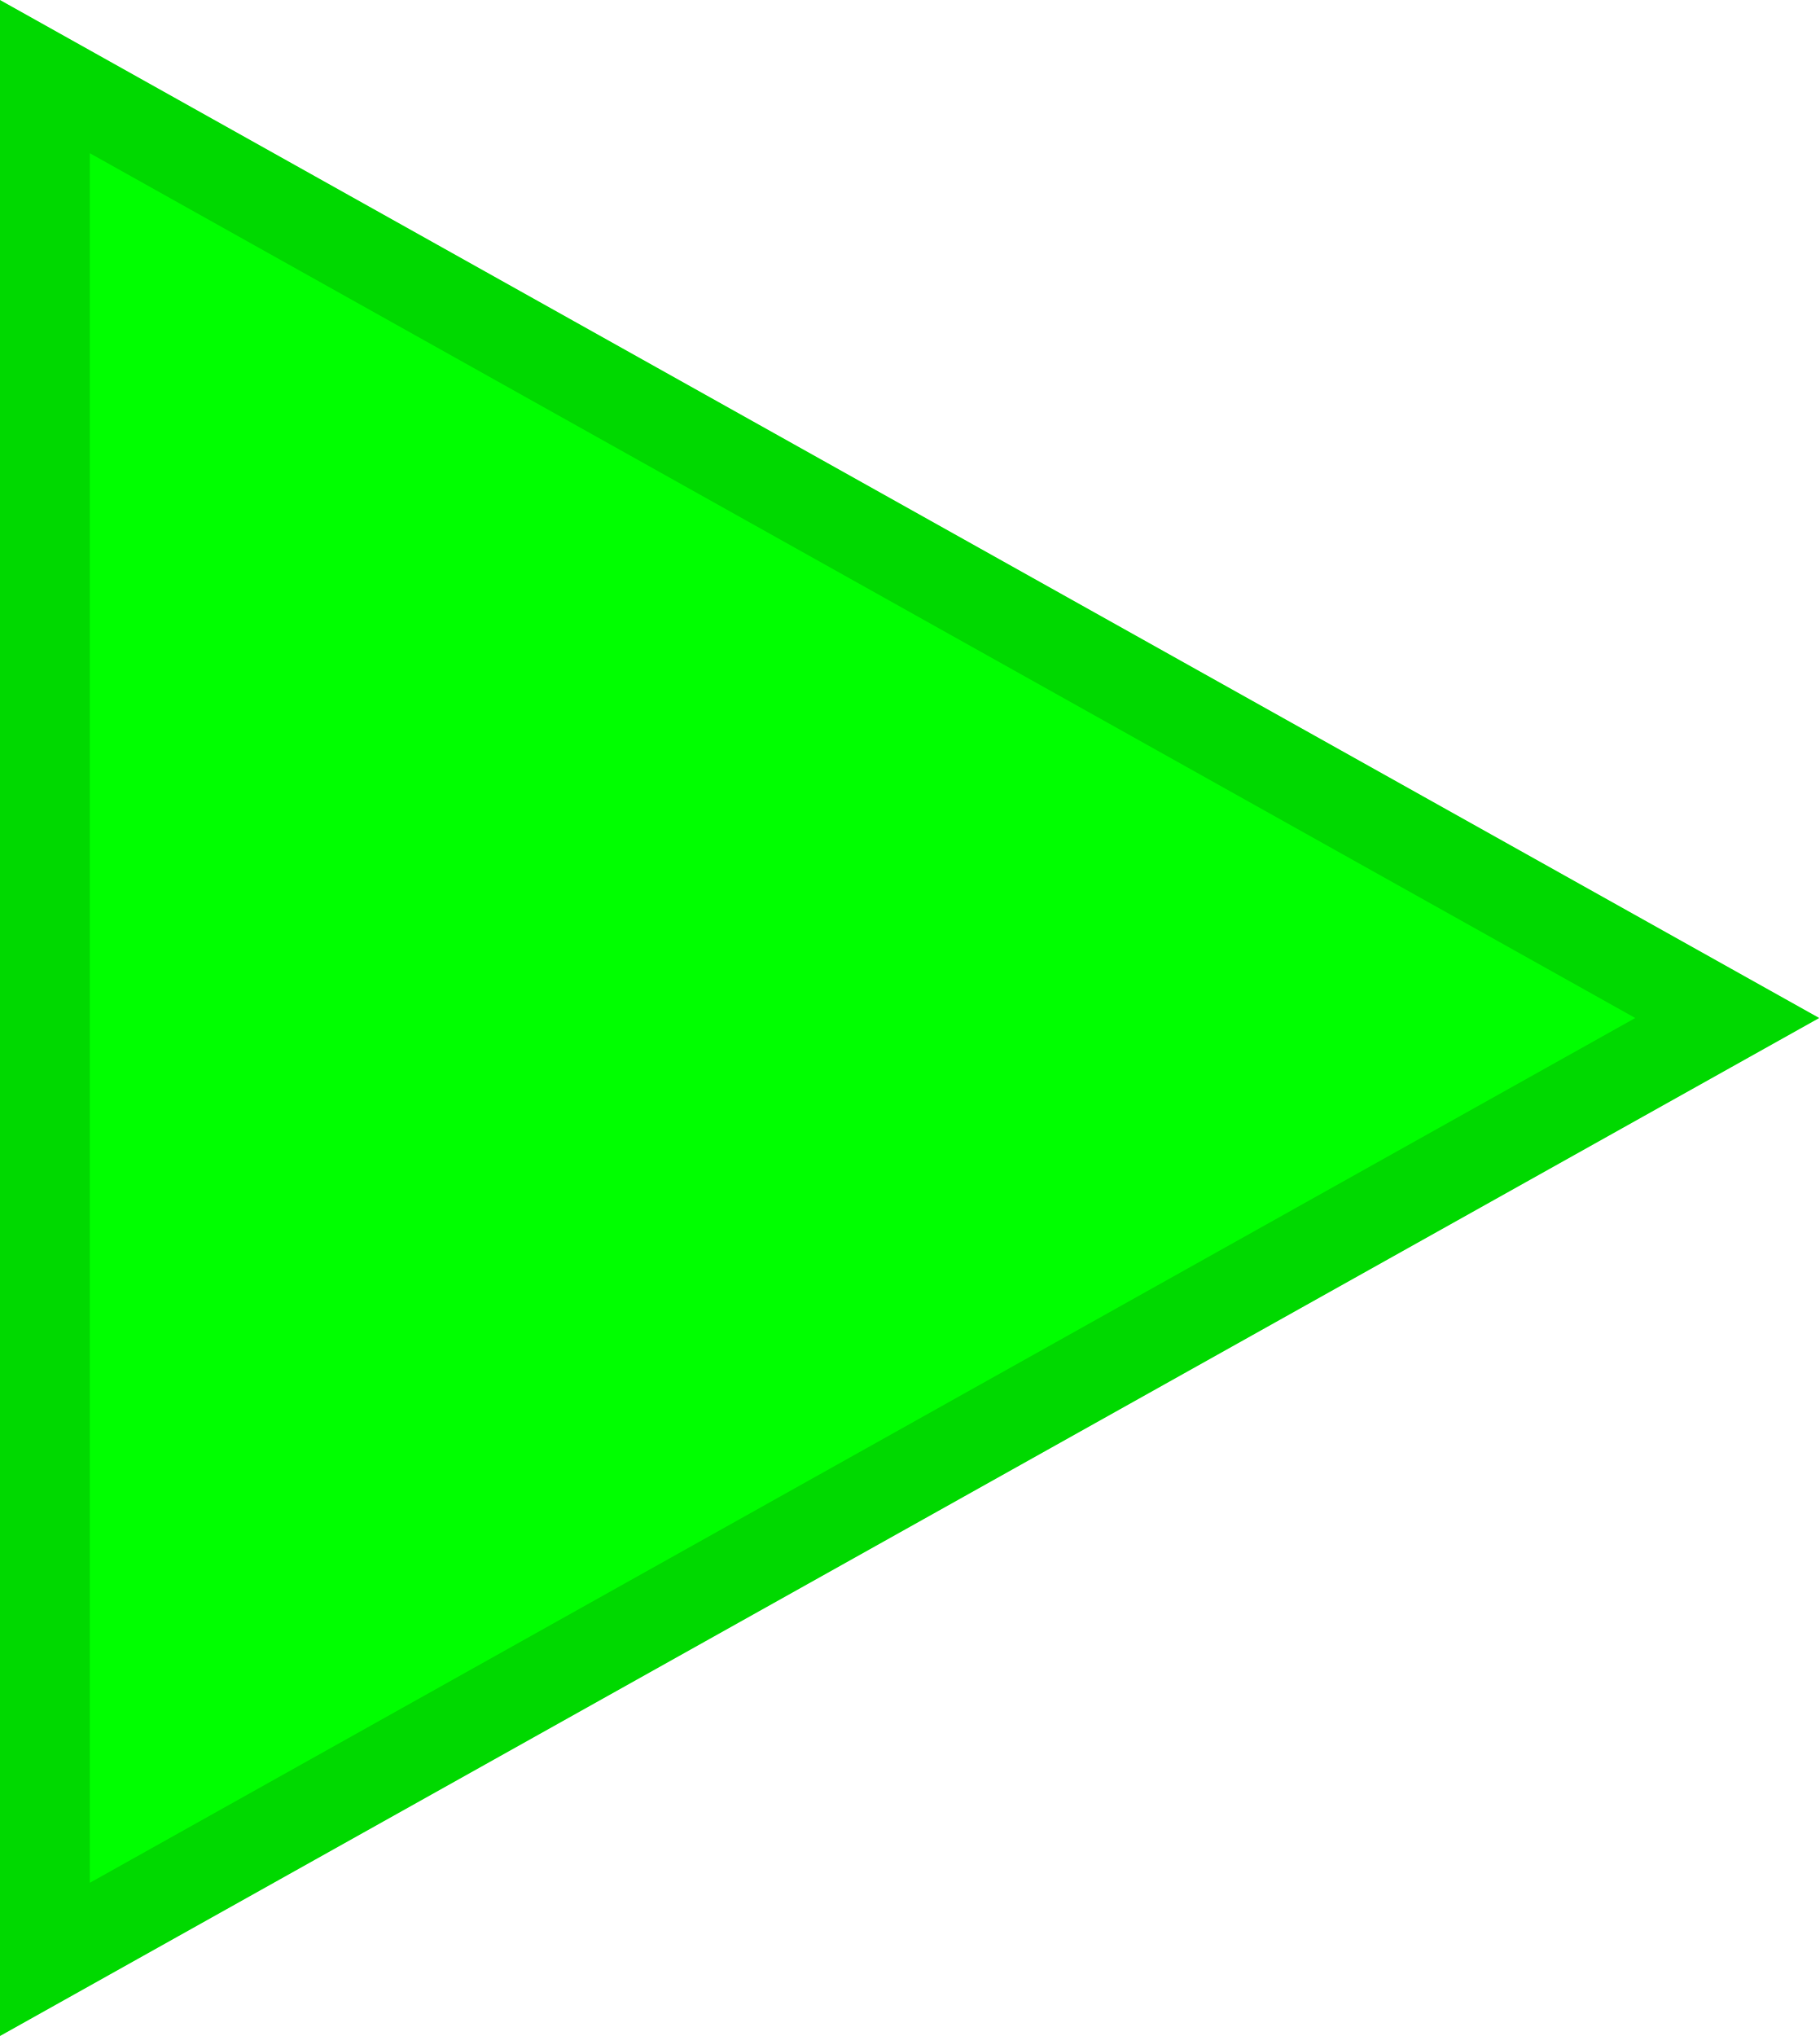
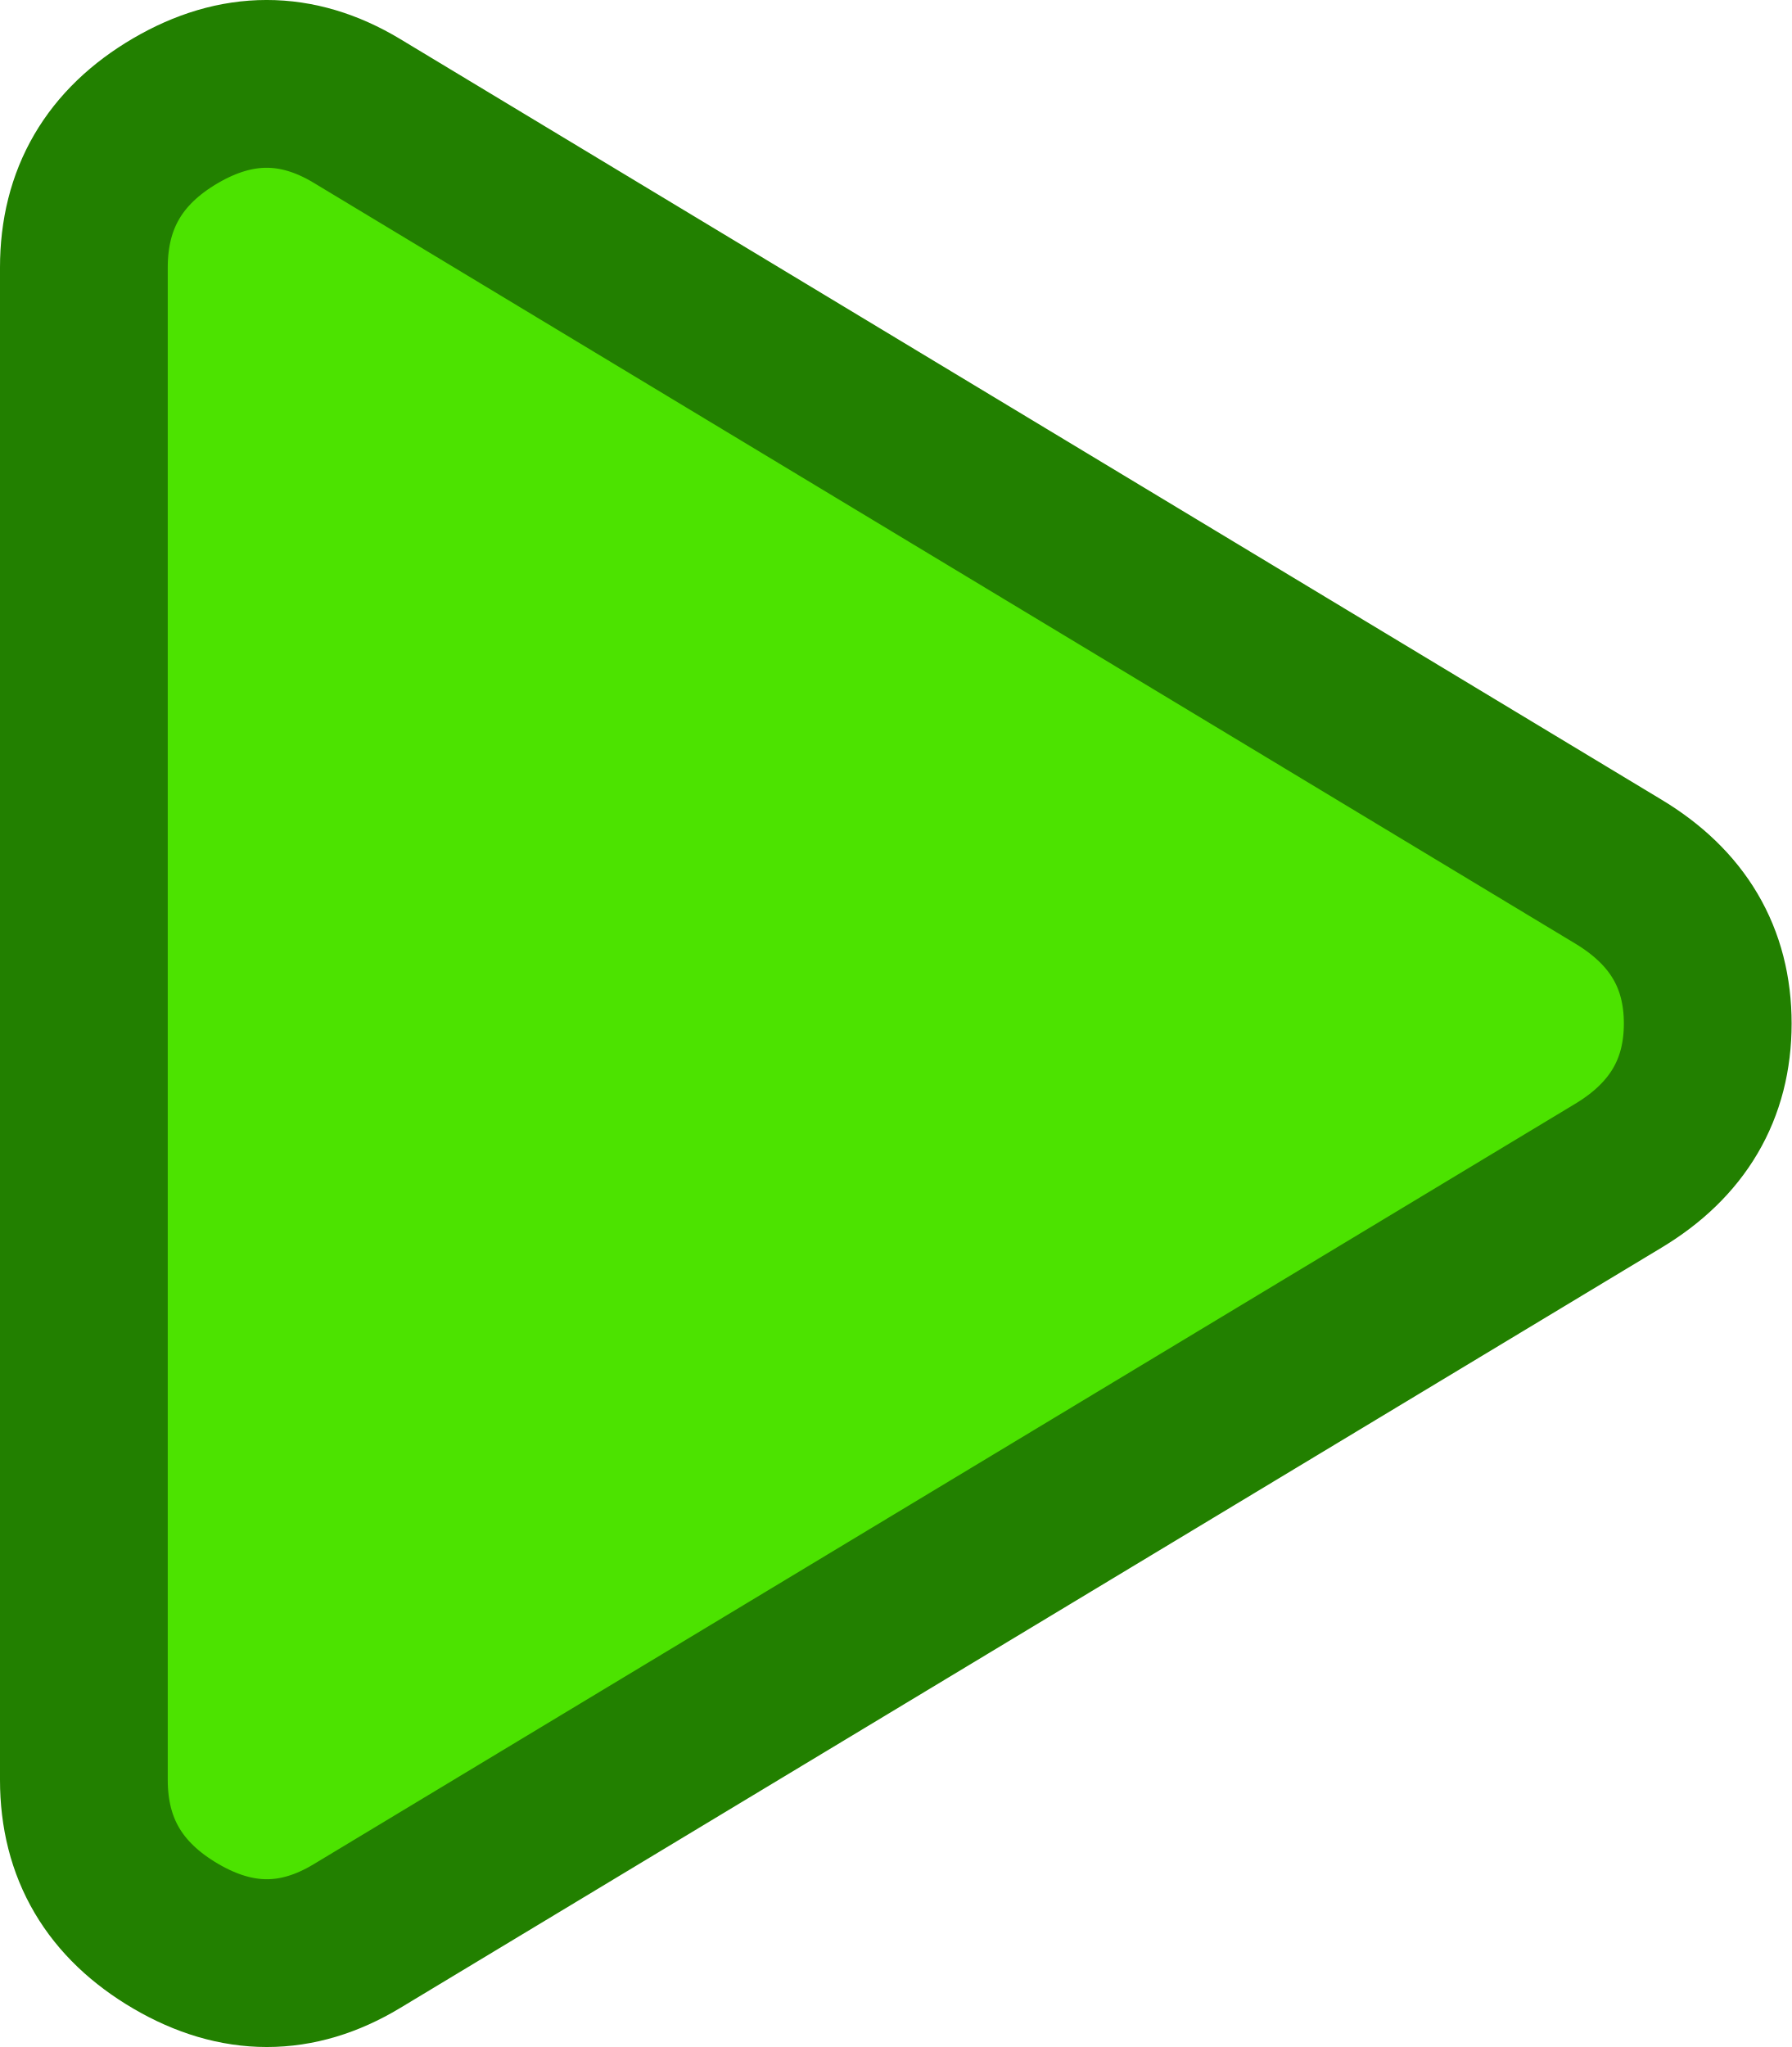
- <svg xmlns="http://www.w3.org/2000/svg" version="1.1" width="101.264" height="113.319" viewBox="0,0,101.264,113.319">
-   <g transform="translate(-201.2175,-123.3403)">
-     <g fill="#00ff00" stroke="#00d900" stroke-width="5" stroke-miterlimit="10">
-       <path d="M203.717,232.396l0,-104.792l93.645,52.396z" />
-     </g>
-   </g>
+ <svg xmlns="http://www.w3.org/2000/svg" width="53.4" height="61" viewBox="0 0 53.4 61" fill="none">
+   <path d="M2.5 7.97L2.5 53.04C2.5 55.084 3.416 56.633 5.24 57.7C7.064 58.767 8.856 58.767 10.63 57.7L48.23 35.04C50.008 33.973 50.9 32.456 50.9 30.5C50.9 28.544 50.008 27.037 48.23 25.97L10.63 3.3C8.852 2.233 7.054 2.233 5.23 3.3C3.406 4.367 2.5 5.926 2.5 7.97Z" stroke="rgba(34, 128, 0, 1)" stroke-width="5" fill-rule="evenodd" fill="#4CE300" />
</svg>
